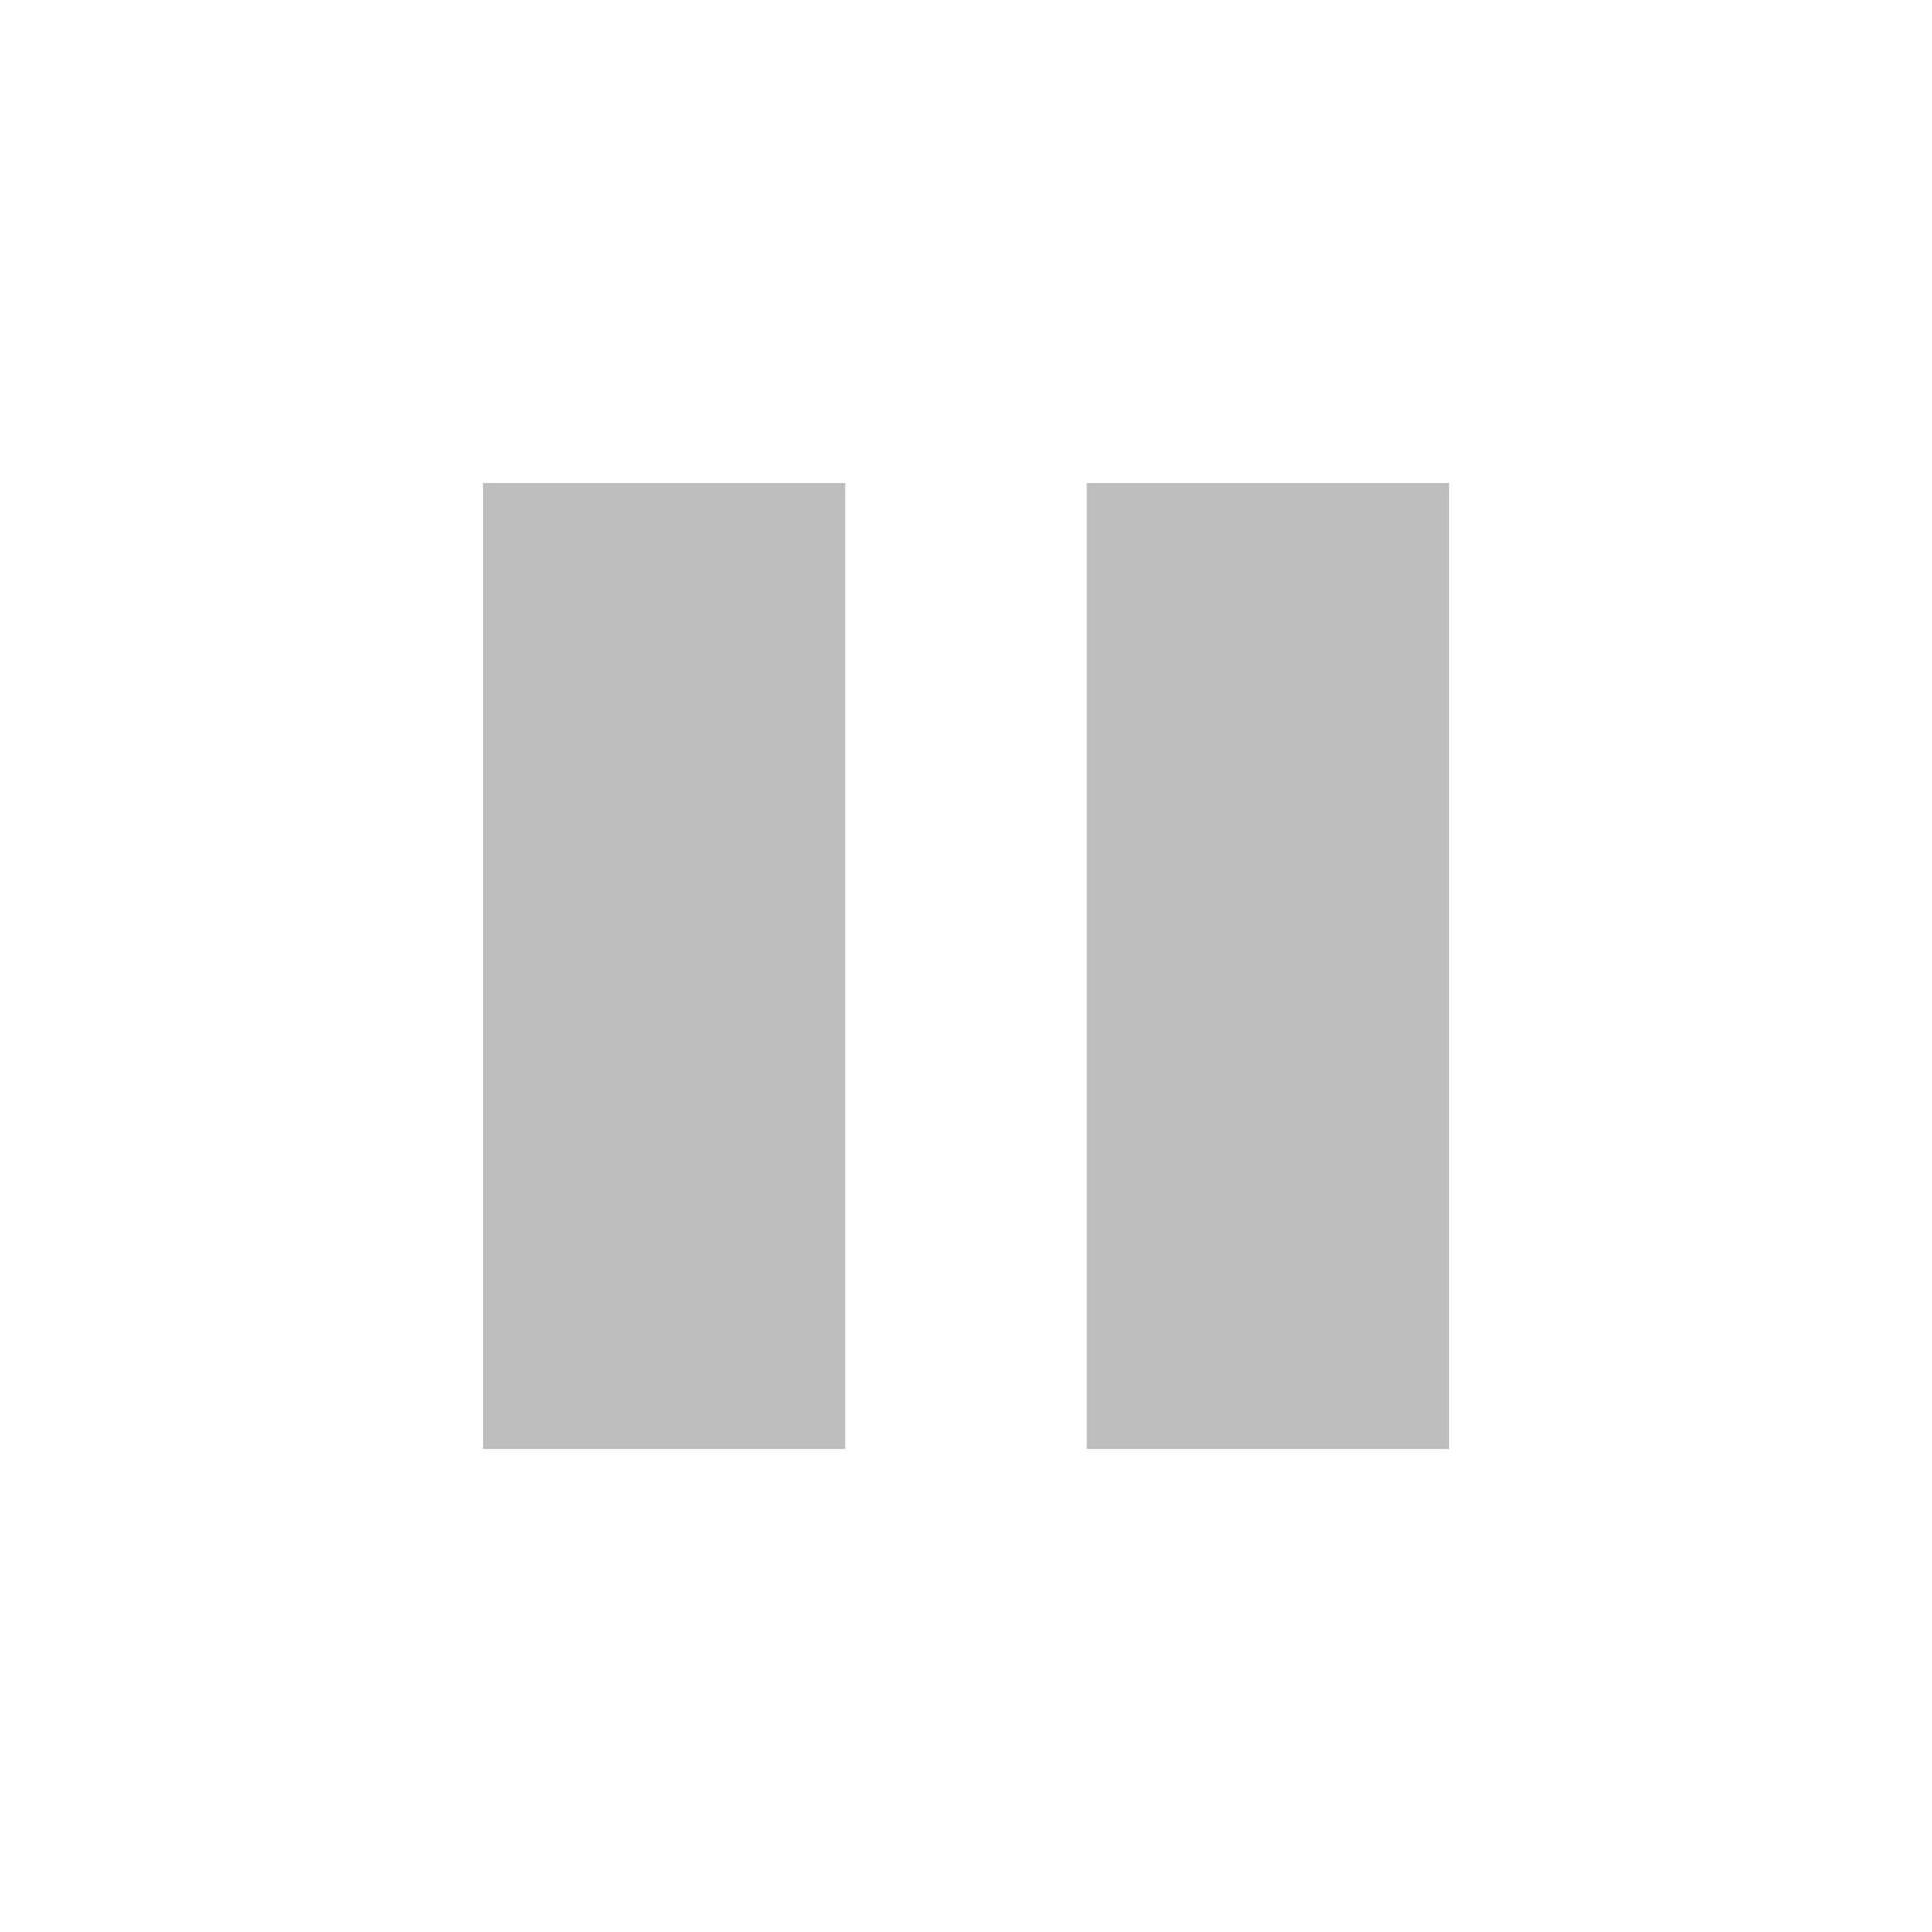
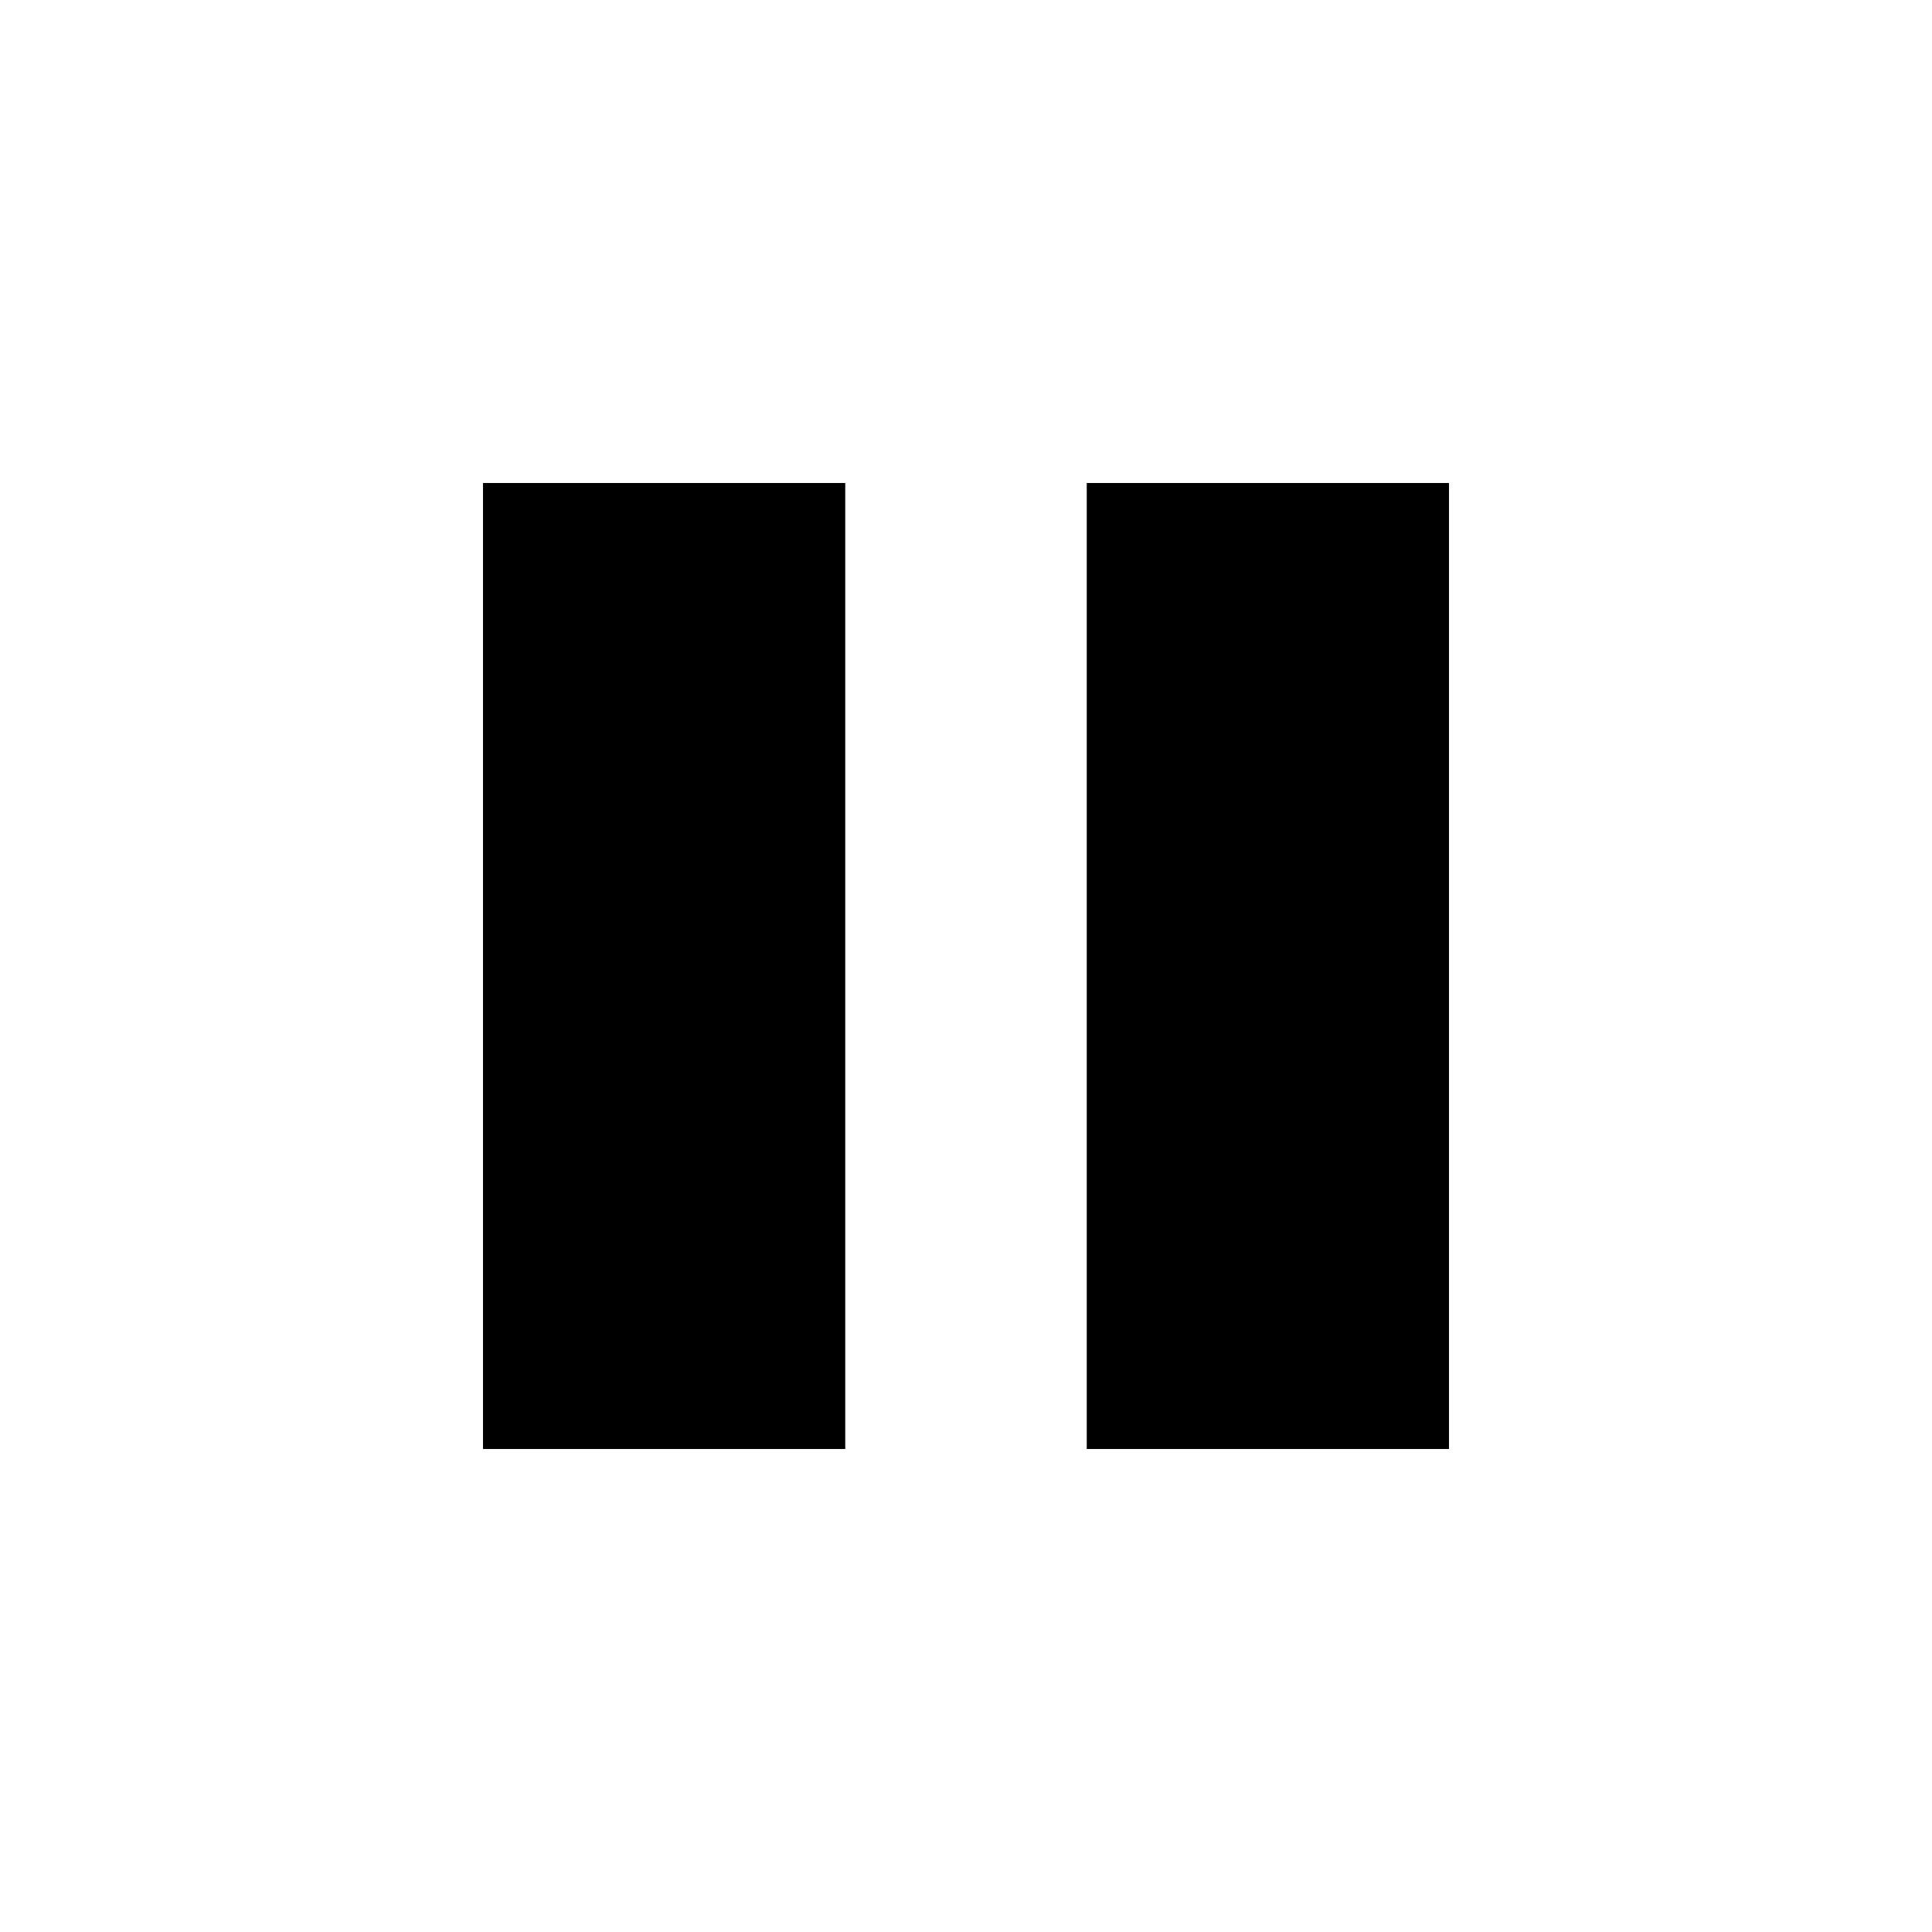
<svg xmlns="http://www.w3.org/2000/svg" id="svg7384" version="1.1" height="16" width="16">
  <defs id="defs7386" />
  <g transform="translate(-160,-496)" id="layer9" style="display:inline" />
  <g transform="translate(-160,-496)" id="layer10" />
  <g transform="translate(-160,-496)" id="layer11" />
  <g transform="translate(-160,-496)" id="layer12">
    <g transform="translate(39.99995,9)" id="g3221">
-       <path d="m 124,491 0,8 3,0 0,-8 -3,0 z" id="path3807-1-1-5-8-6" style="font-size:medium;font-style:normal;font-variant:normal;font-weight:normal;font-stretch:normal;text-indent:0pt;text-align:start;text-decoration:none;line-height:normal;letter-spacing:normal;word-spacing:normal;text-transform:none;direction:ltr;text-anchor:start;color:#bebebe;fill:#bebebe;fill-opacity:1;stroke:none;stroke-width:2;marker:none;visibility:visible;display:inline;overflow:visible;font-family:Andale Mono" />
-       <path d="m 129,491 0,8 3,0 0,-8 -3,0 z" id="path3807-1-1-5-8-6-3" style="font-size:medium;font-style:normal;font-variant:normal;font-weight:normal;font-stretch:normal;text-indent:0pt;text-align:start;text-decoration:none;line-height:normal;letter-spacing:normal;word-spacing:normal;text-transform:none;direction:ltr;text-anchor:start;color:#bebebe;fill:#bebebe;fill-opacity:1;stroke:none;stroke-width:2;marker:none;visibility:visible;display:inline;overflow:visible;font-family:Andale Mono" />
+       <path d="m 124,491 0,8 3,0 0,-8 -3,0 z" id="path3807-1-1-5-8-6" style="font-size:medium;font-style:normal;font-variant:normal;font-weight:normal;font-stretch:normal;text-indent:0pt;text-align:start;text-decoration:none;line-height:normal;letter-spacing:normal;word-spacing:normal;text-transform:none;direction:ltr;text-anchor:start;color:#000000;fill:#000000;fill-opacity:1;stroke:none;stroke-width:2;marker:none;visibility:visible;display:inline;overflow:visible;font-family:Andale Mono" />
+       <path d="m 129,491 0,8 3,0 0,-8 -3,0 z" id="path3807-1-1-5-8-6-3" style="font-size:medium;font-style:normal;font-variant:normal;font-weight:normal;font-stretch:normal;text-indent:0pt;text-align:start;text-decoration:none;line-height:normal;letter-spacing:normal;word-spacing:normal;text-transform:none;direction:ltr;text-anchor:start;color:#000000;fill:#000000;fill-opacity:1;stroke:none;stroke-width:2;marker:none;visibility:visible;display:inline;overflow:visible;font-family:Andale Mono" />
    </g>
  </g>
  <g transform="translate(-160,-496)" id="layer13" />
  <g transform="translate(-160,-496)" id="layer14" />
  <g transform="translate(-160,-496)" id="layer15" />
</svg>
